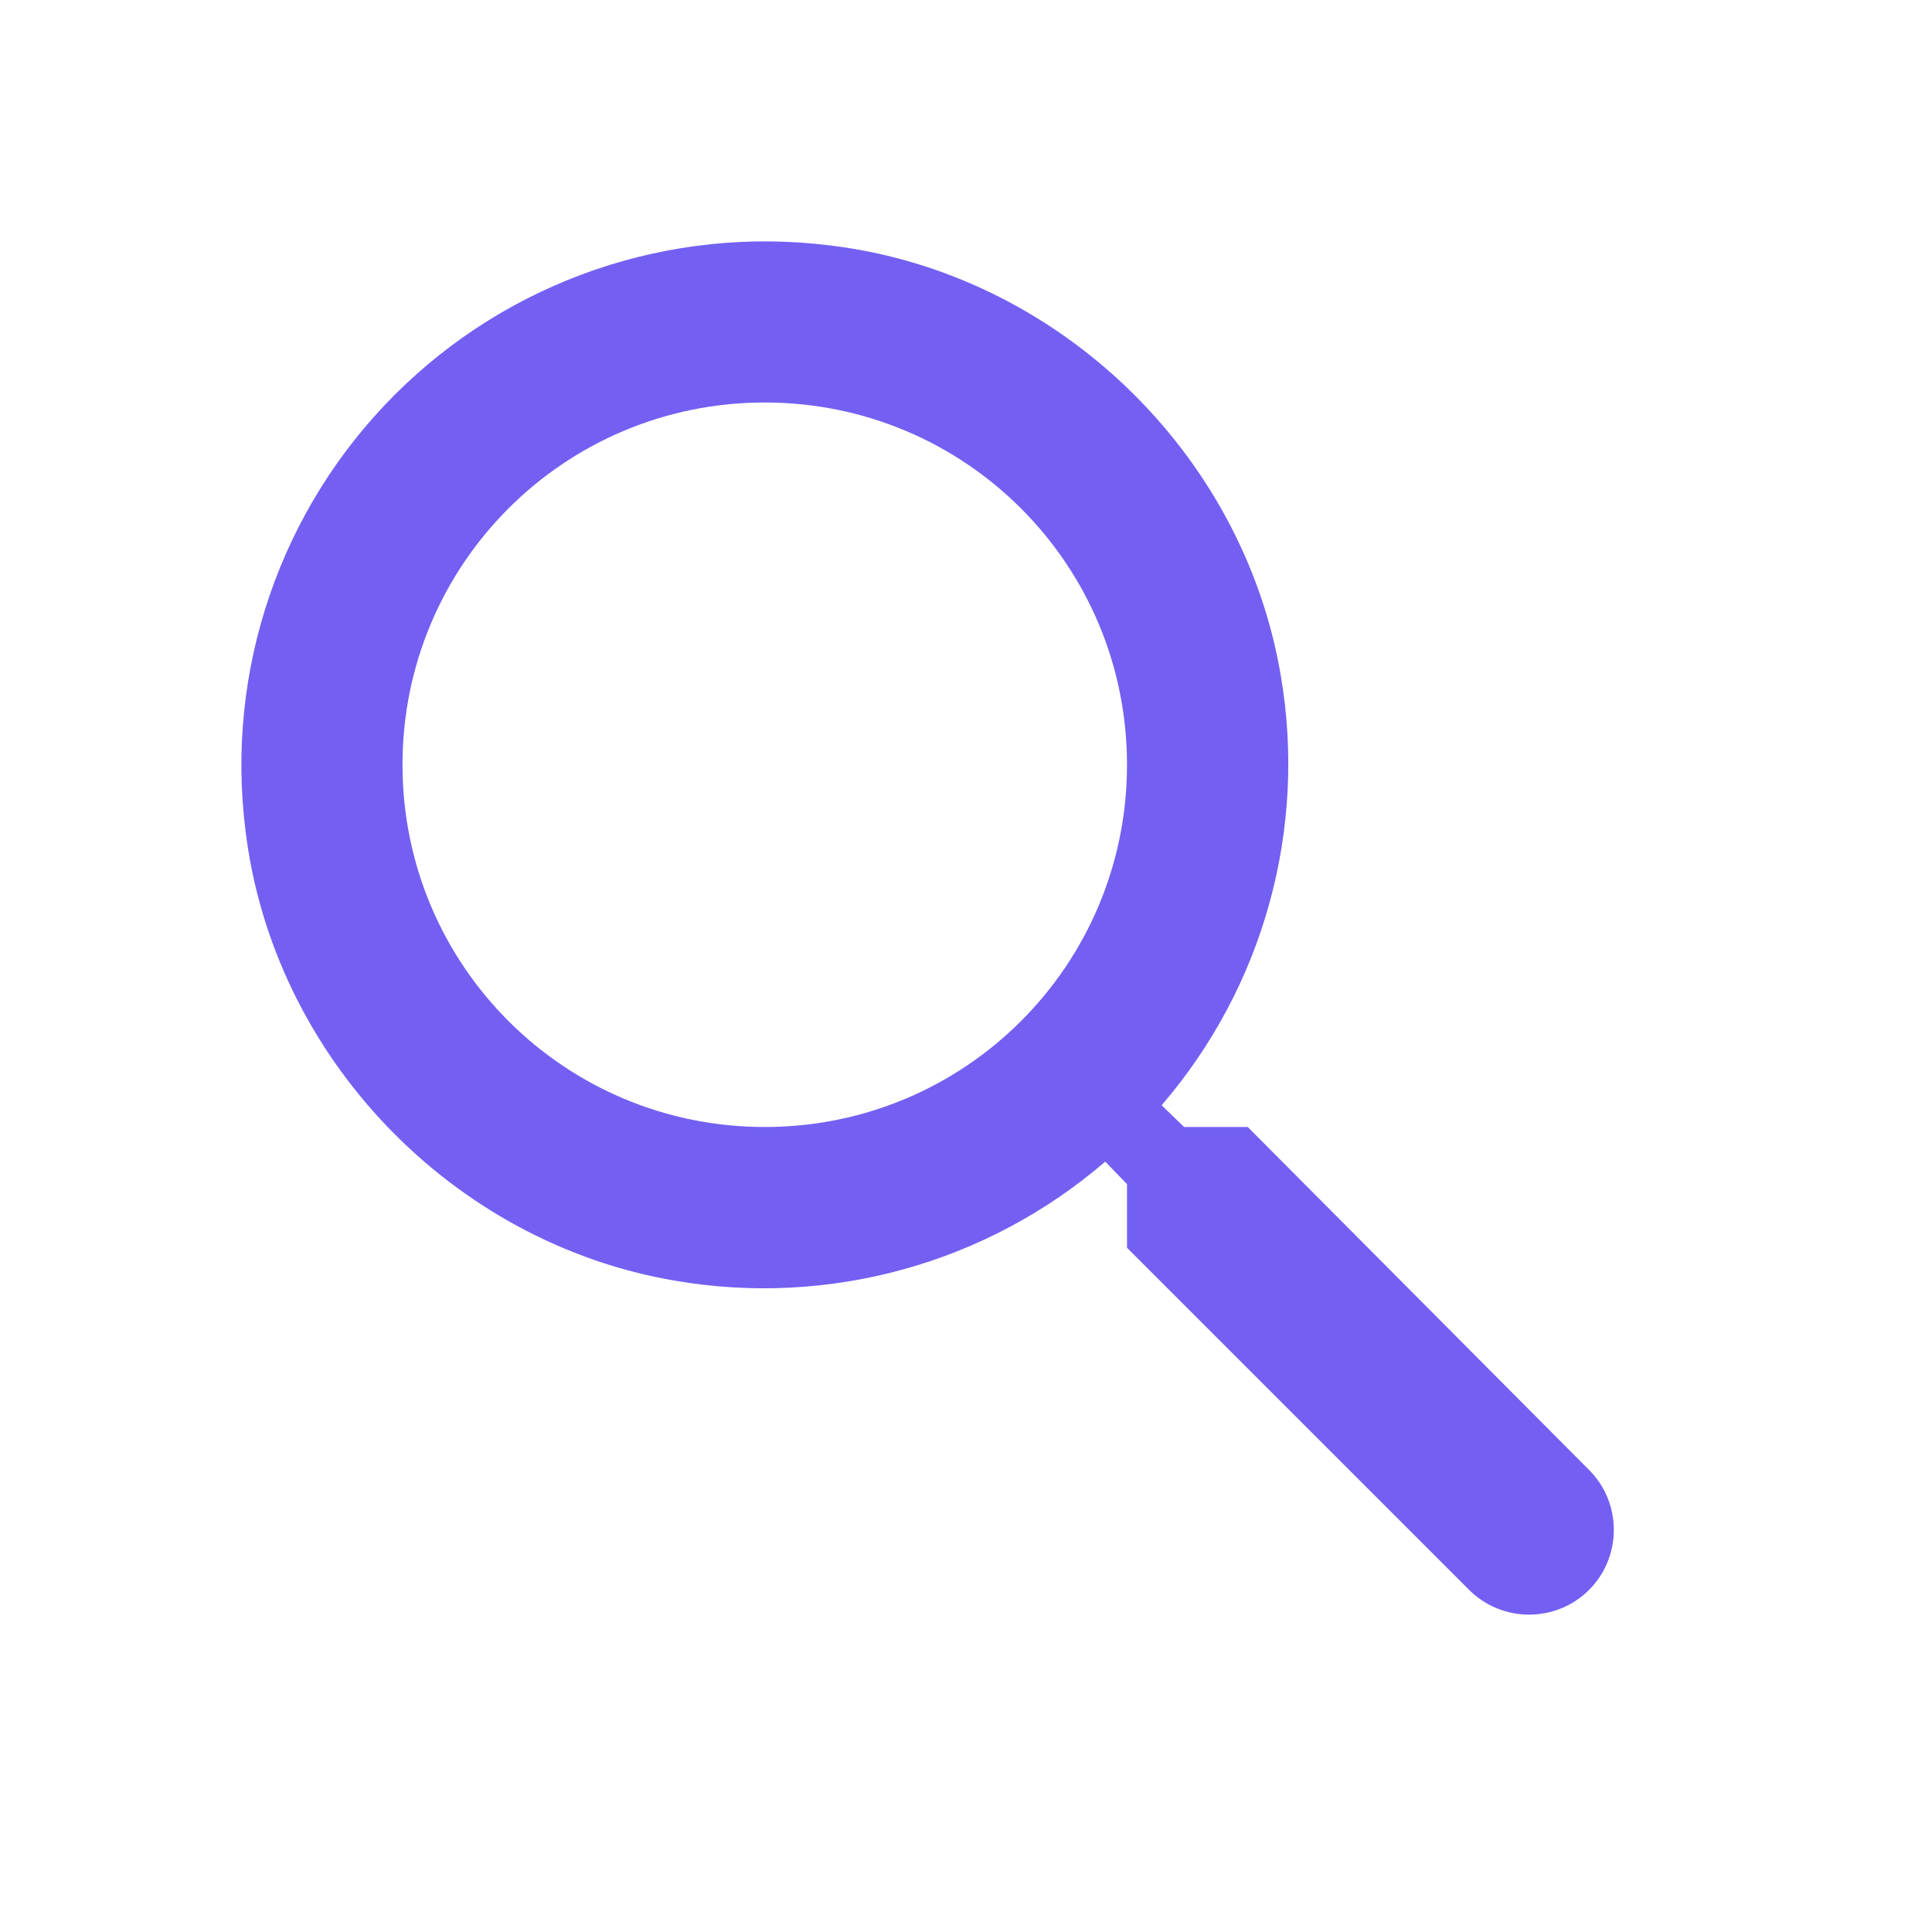
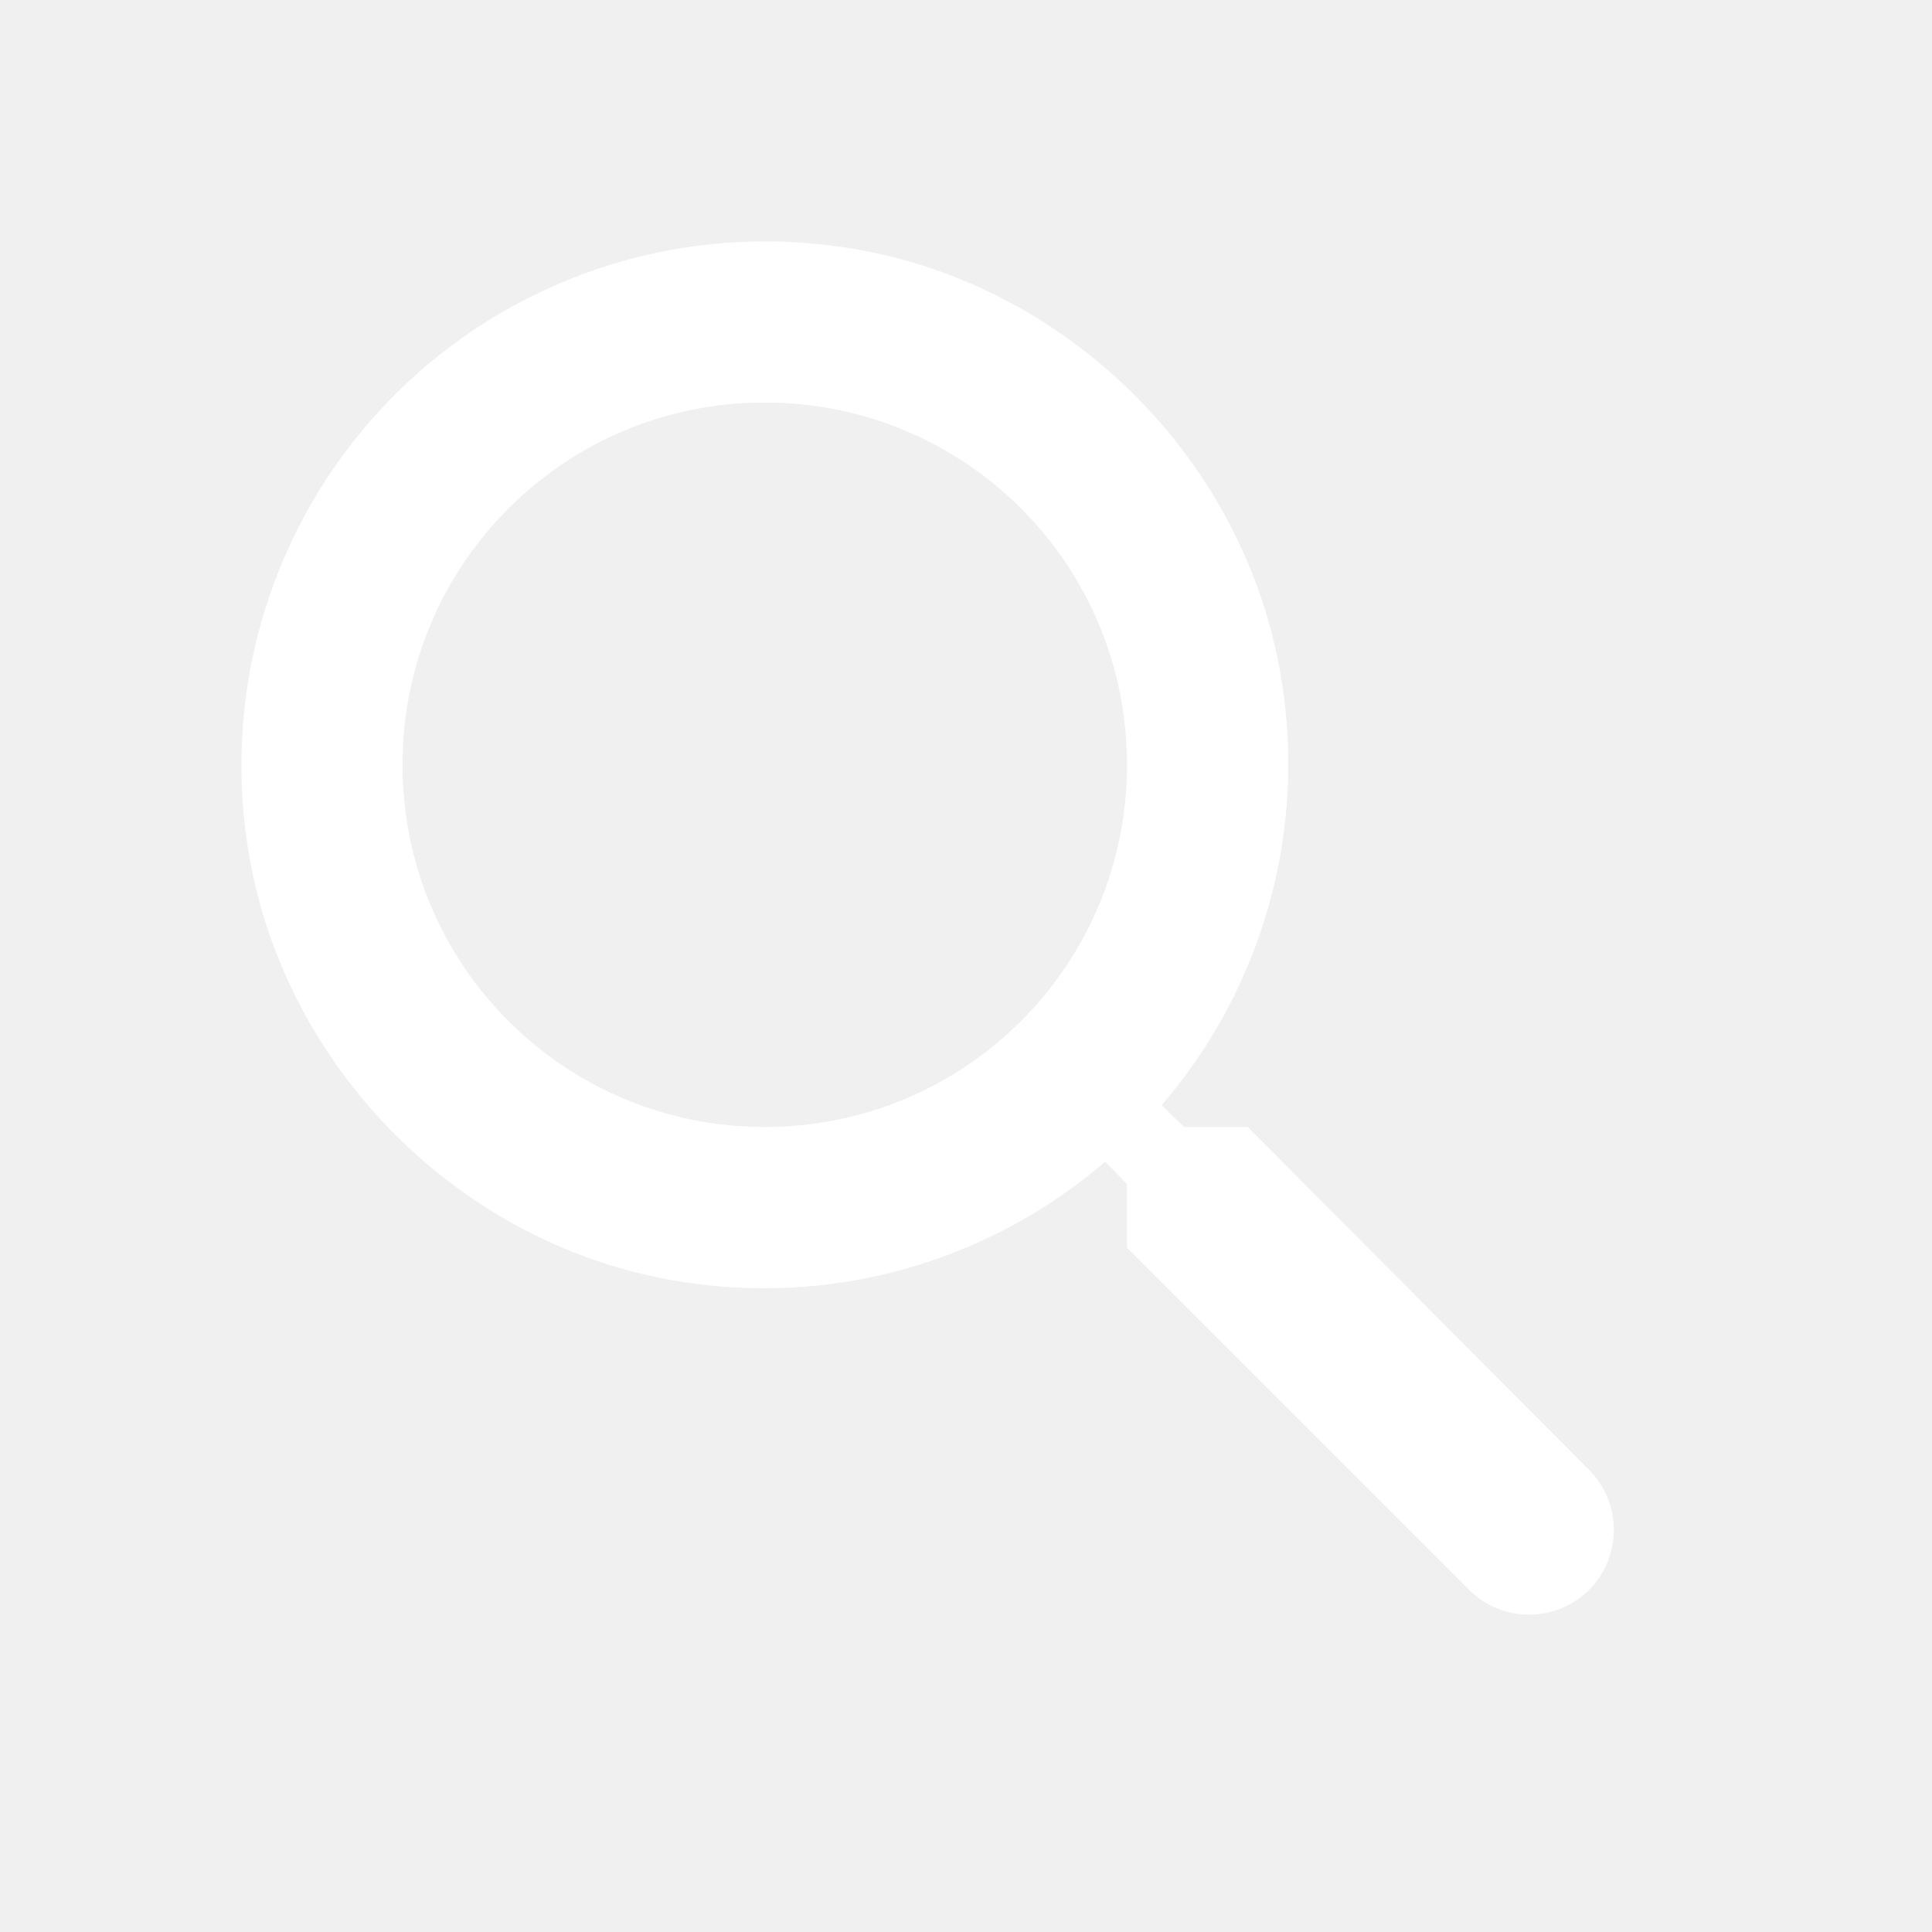
- <svg xmlns="http://www.w3.org/2000/svg" width="28" height="28" class="ipc-icon ipc-icon--magnify" id="iconContext-magnify" viewBox="0 0 24 24" fill="#7360f2" role="presentation">
-   <path fill="white" d="M0 0h24v24H0V0z" />
+ <svg xmlns="http://www.w3.org/2000/svg" width="32" height="32" class="ipc-icon ipc-icon--magnify" id="iconContext-magnify" viewBox="0 0 24 24" fill="white" role="presentation">
+   <path fill="transparent" d="M0 0h24v24H0V0z" />
  <path d="M15.5 14h-.79l-.28-.27a6.5 6.5 0 0 0 1.48-5.34c-.47-2.78-2.79-5-5.59-5.34a6.505 6.505 0 0 0-7.27 7.27c.34 2.8 2.56 5.12 5.34 5.59a6.5 6.5 0 0 0 5.34-1.48l.27.28v.79l4.25 4.25c.41.41 1.08.41 1.49 0 .41-.41.41-1.08 0-1.49L15.5 14zm-6 0C7.01 14 5 11.99 5 9.5S7.01 5 9.5 5 14 7.01 14 9.5 11.99 14 9.5 14z" />
</svg>
